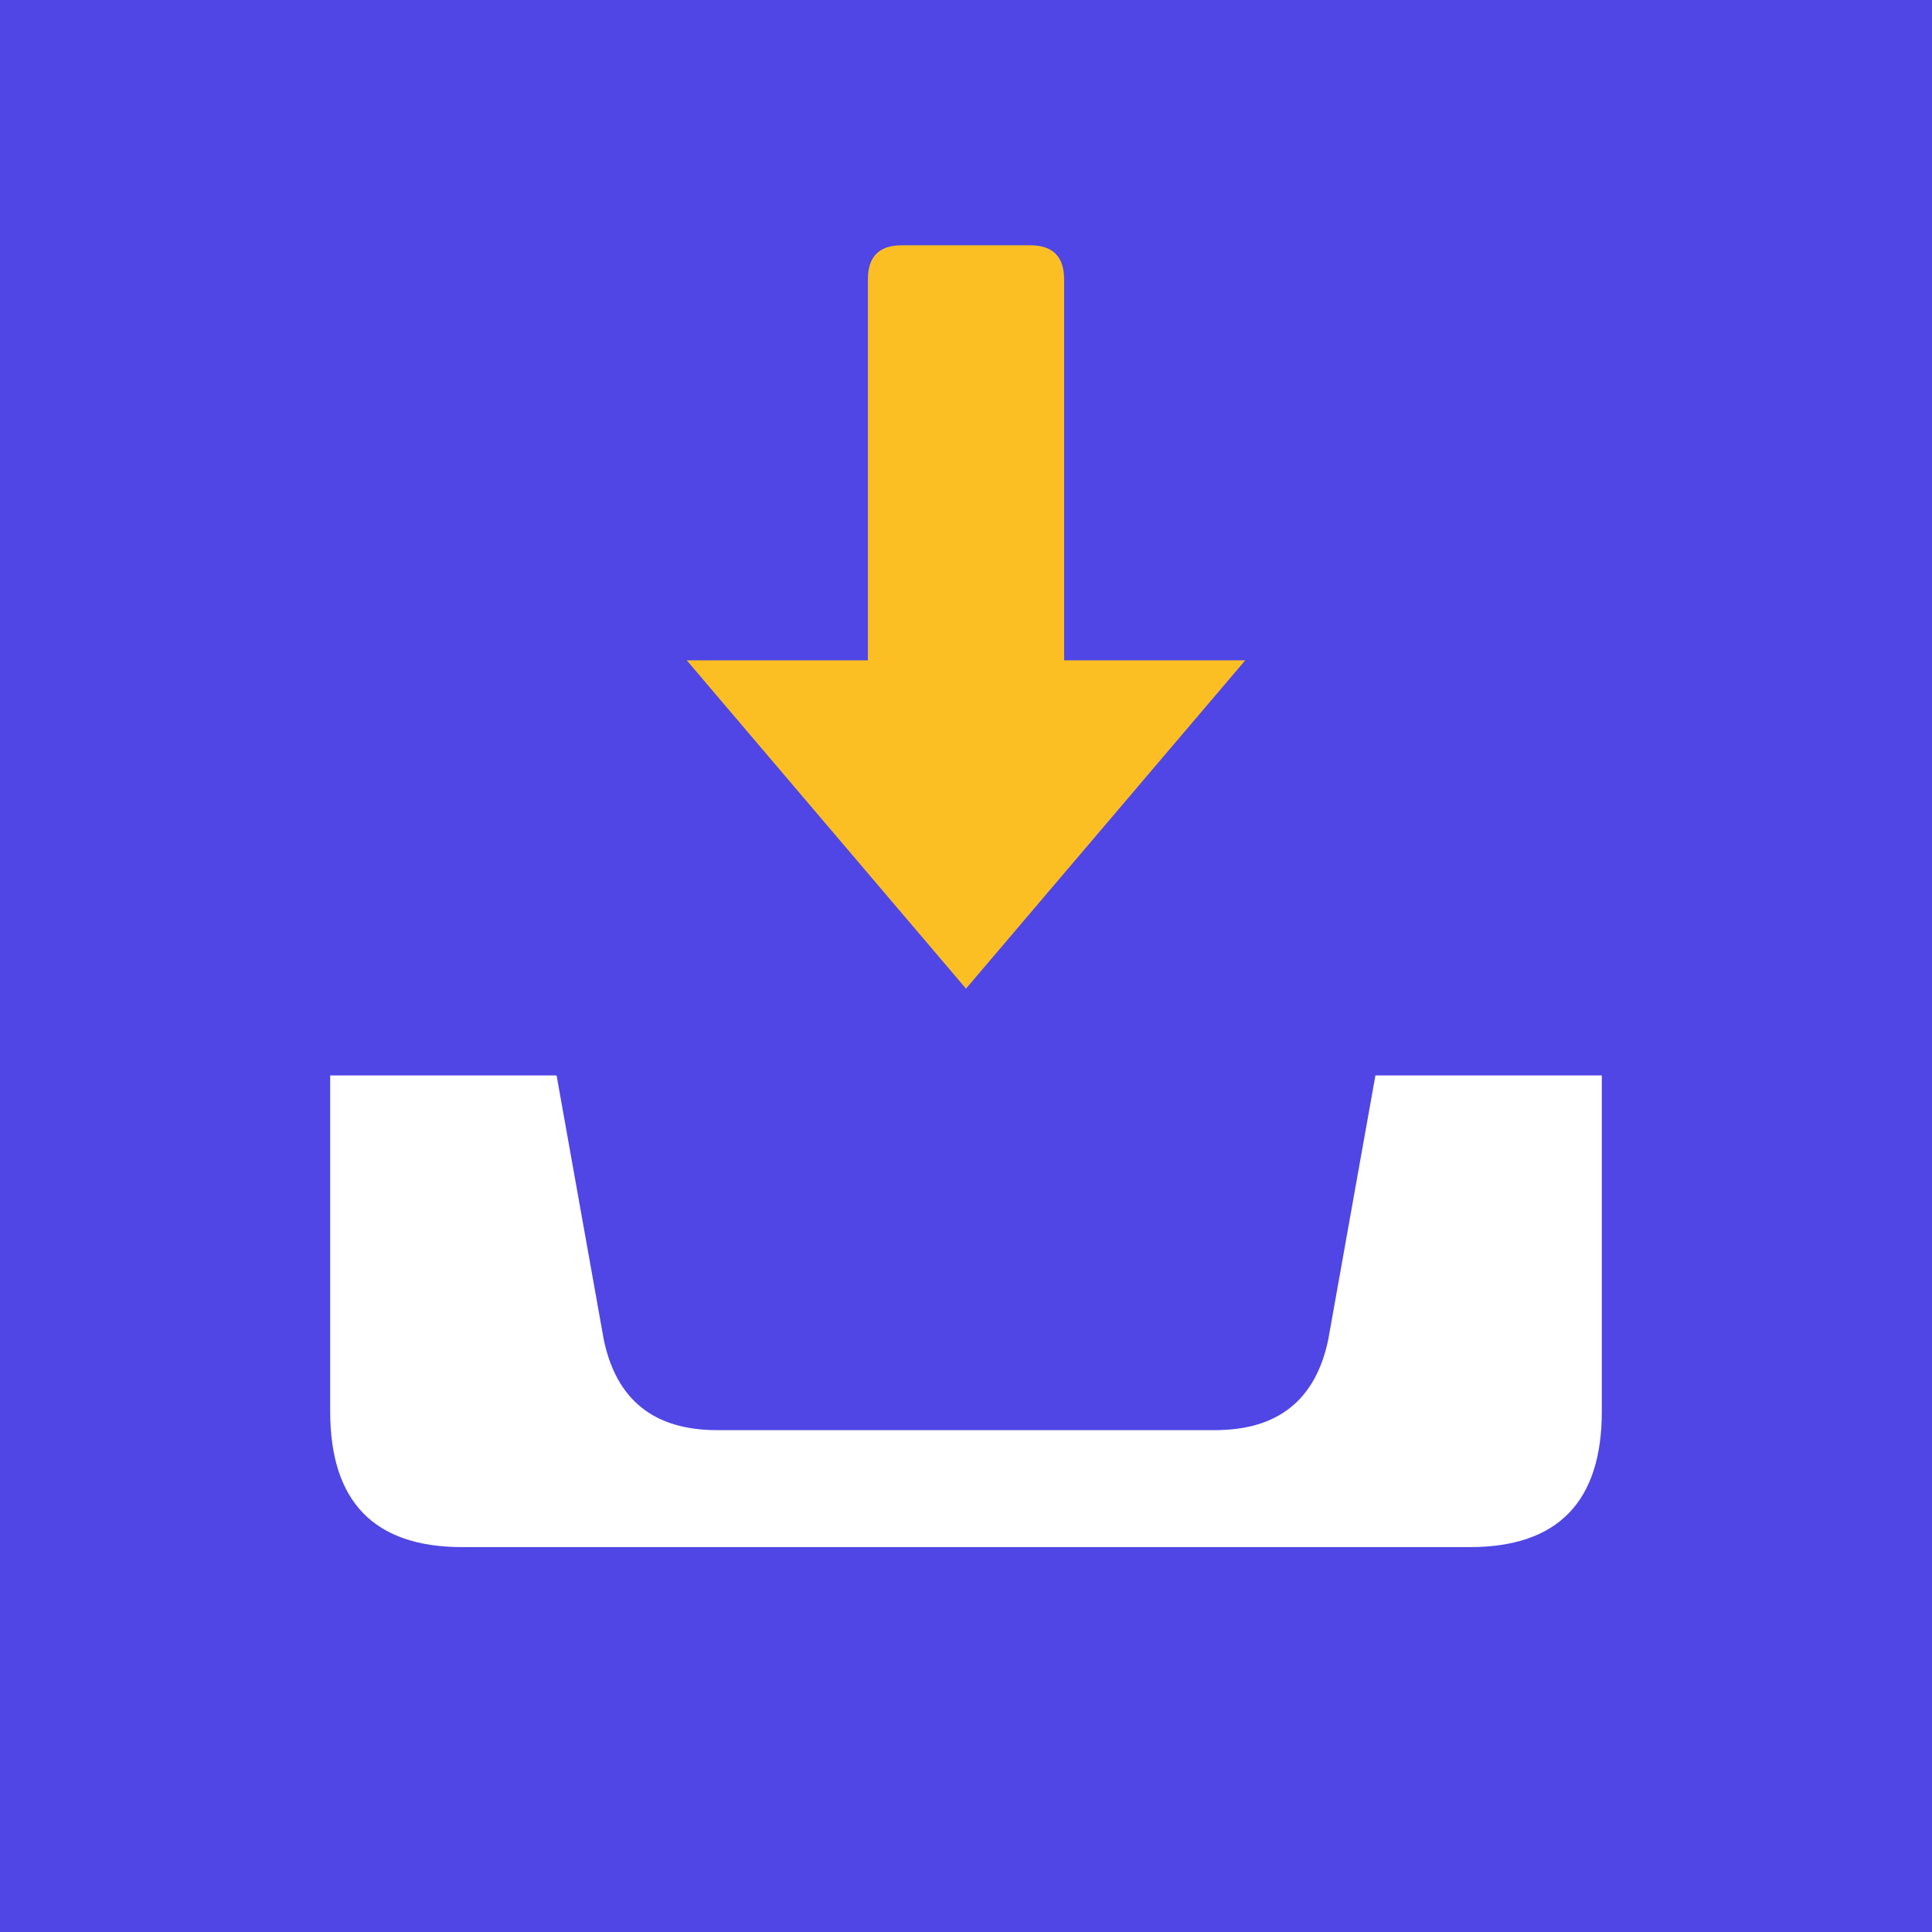
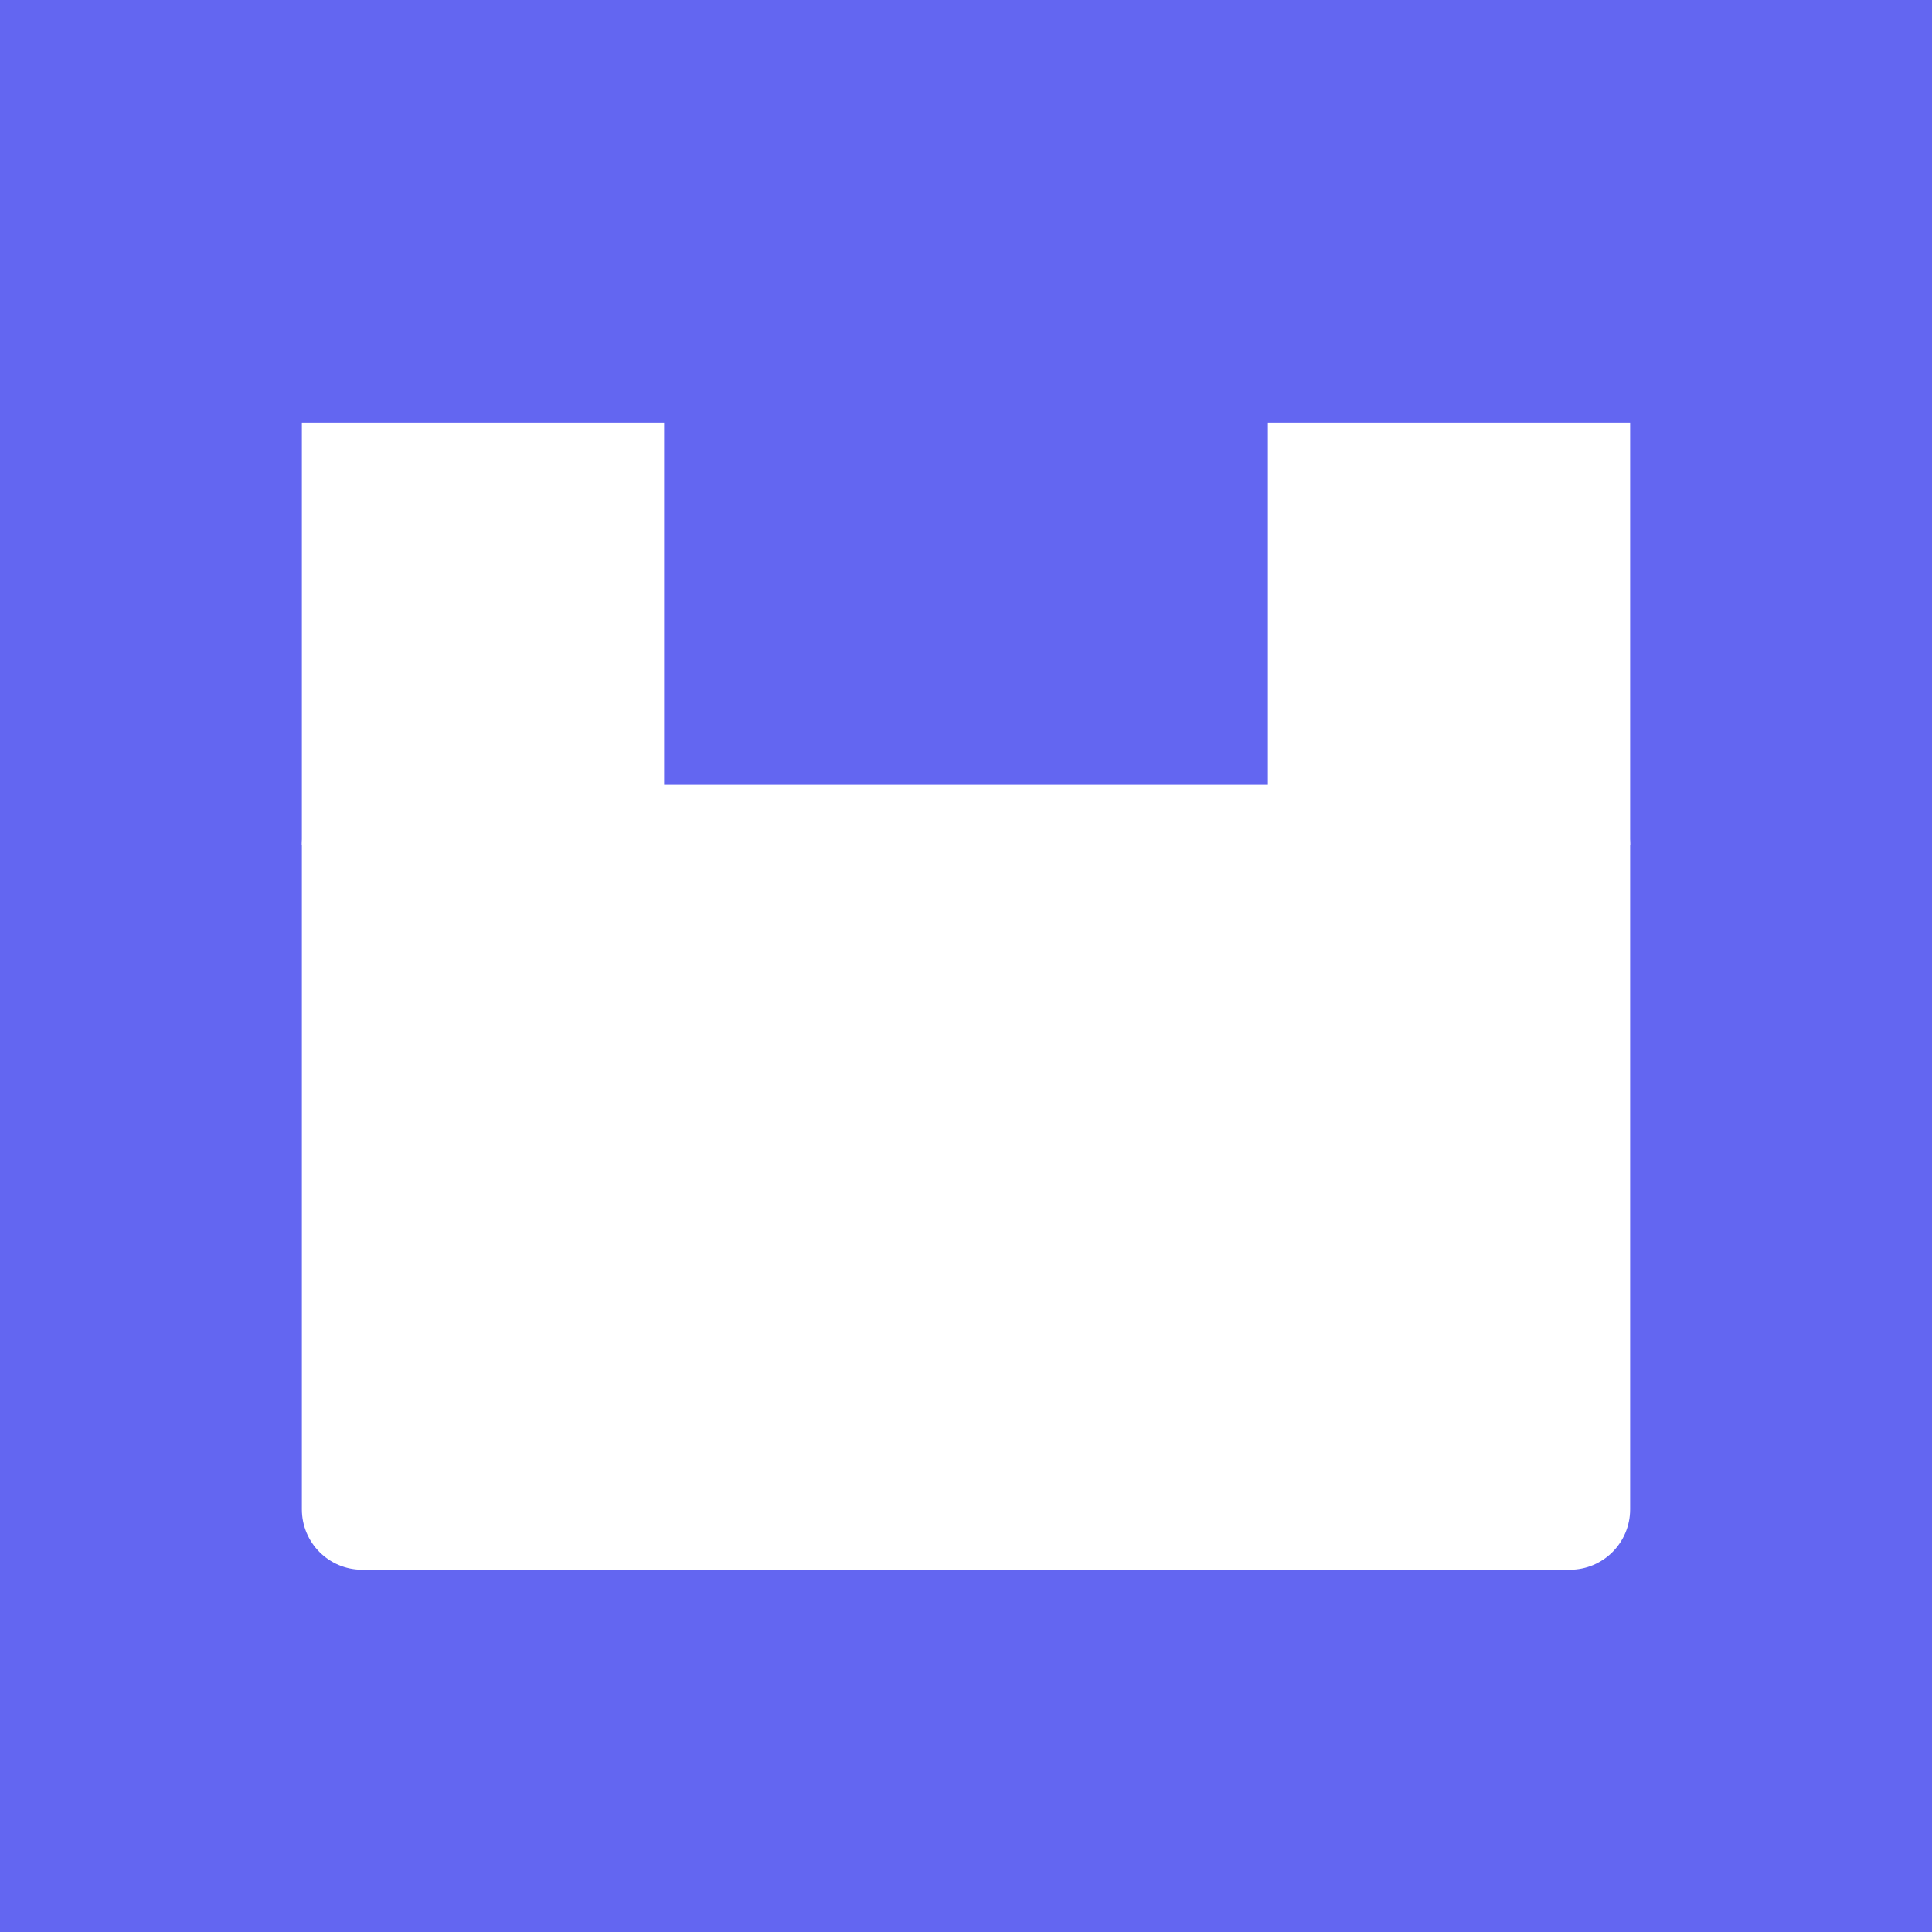
- <svg xmlns="http://www.w3.org/2000/svg" viewBox="0 0 1024 1024">
-   <rect width="1024" height="1024" fill="#4f46e5" />
-   <path d="     M 460 148     Q 460 130 478 130     L 546 130     Q 564 130 564 148     L 564 350     L 660 350     L 512 524     L 364 350     L 460 350     Z   " fill="#fbbf24" />
-   <path d="     M 175 570     L 295 570     L 320 710     Q 330 758 380 758     L 644 758     Q 694 758 704 710     L 729 570     L 849 570     L 849 748     Q 849 820 779 820     L 245 820     Q 175 820 175 748     Z   " fill="white" />
+ <svg xmlns="http://www.w3.org/2000/svg" viewBox="0 0 128 128">
+   <rect width="128" height="128" fill="#6366f1" />
+   <rect x="20" y="28" width="24" height="28" fill="white" />
+   <rect x="84" y="28" width="24" height="28" fill="white" />
+   <rect x="20" y="52" width="88" height="52" rx="4" fill="white" />
</svg>
